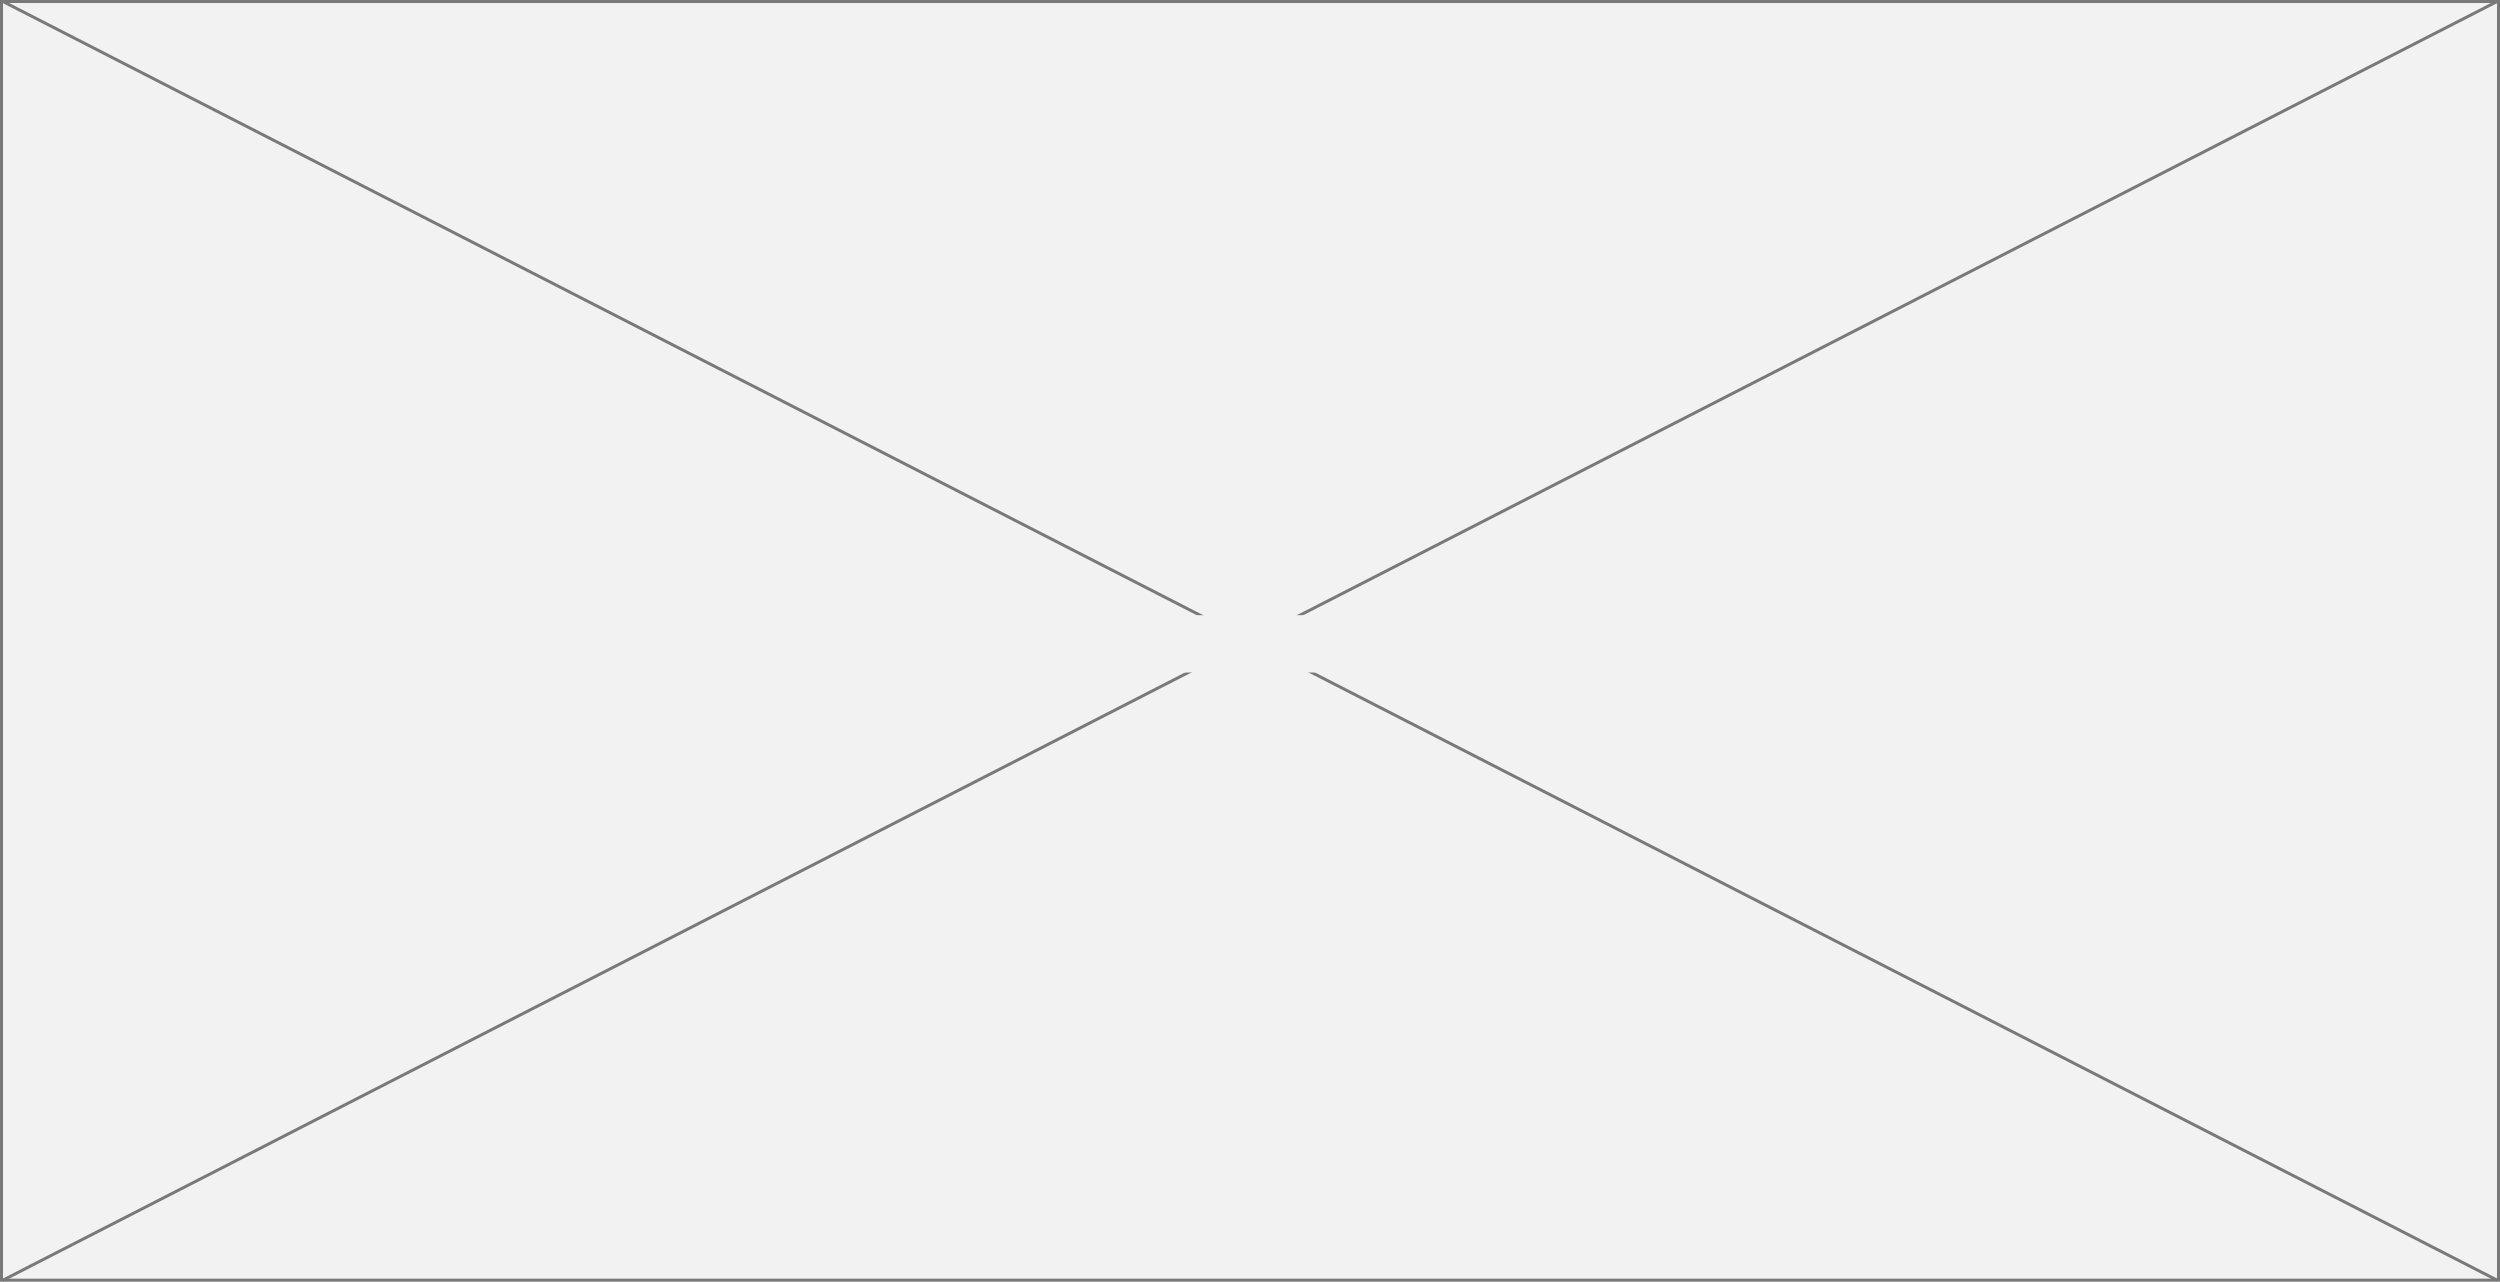
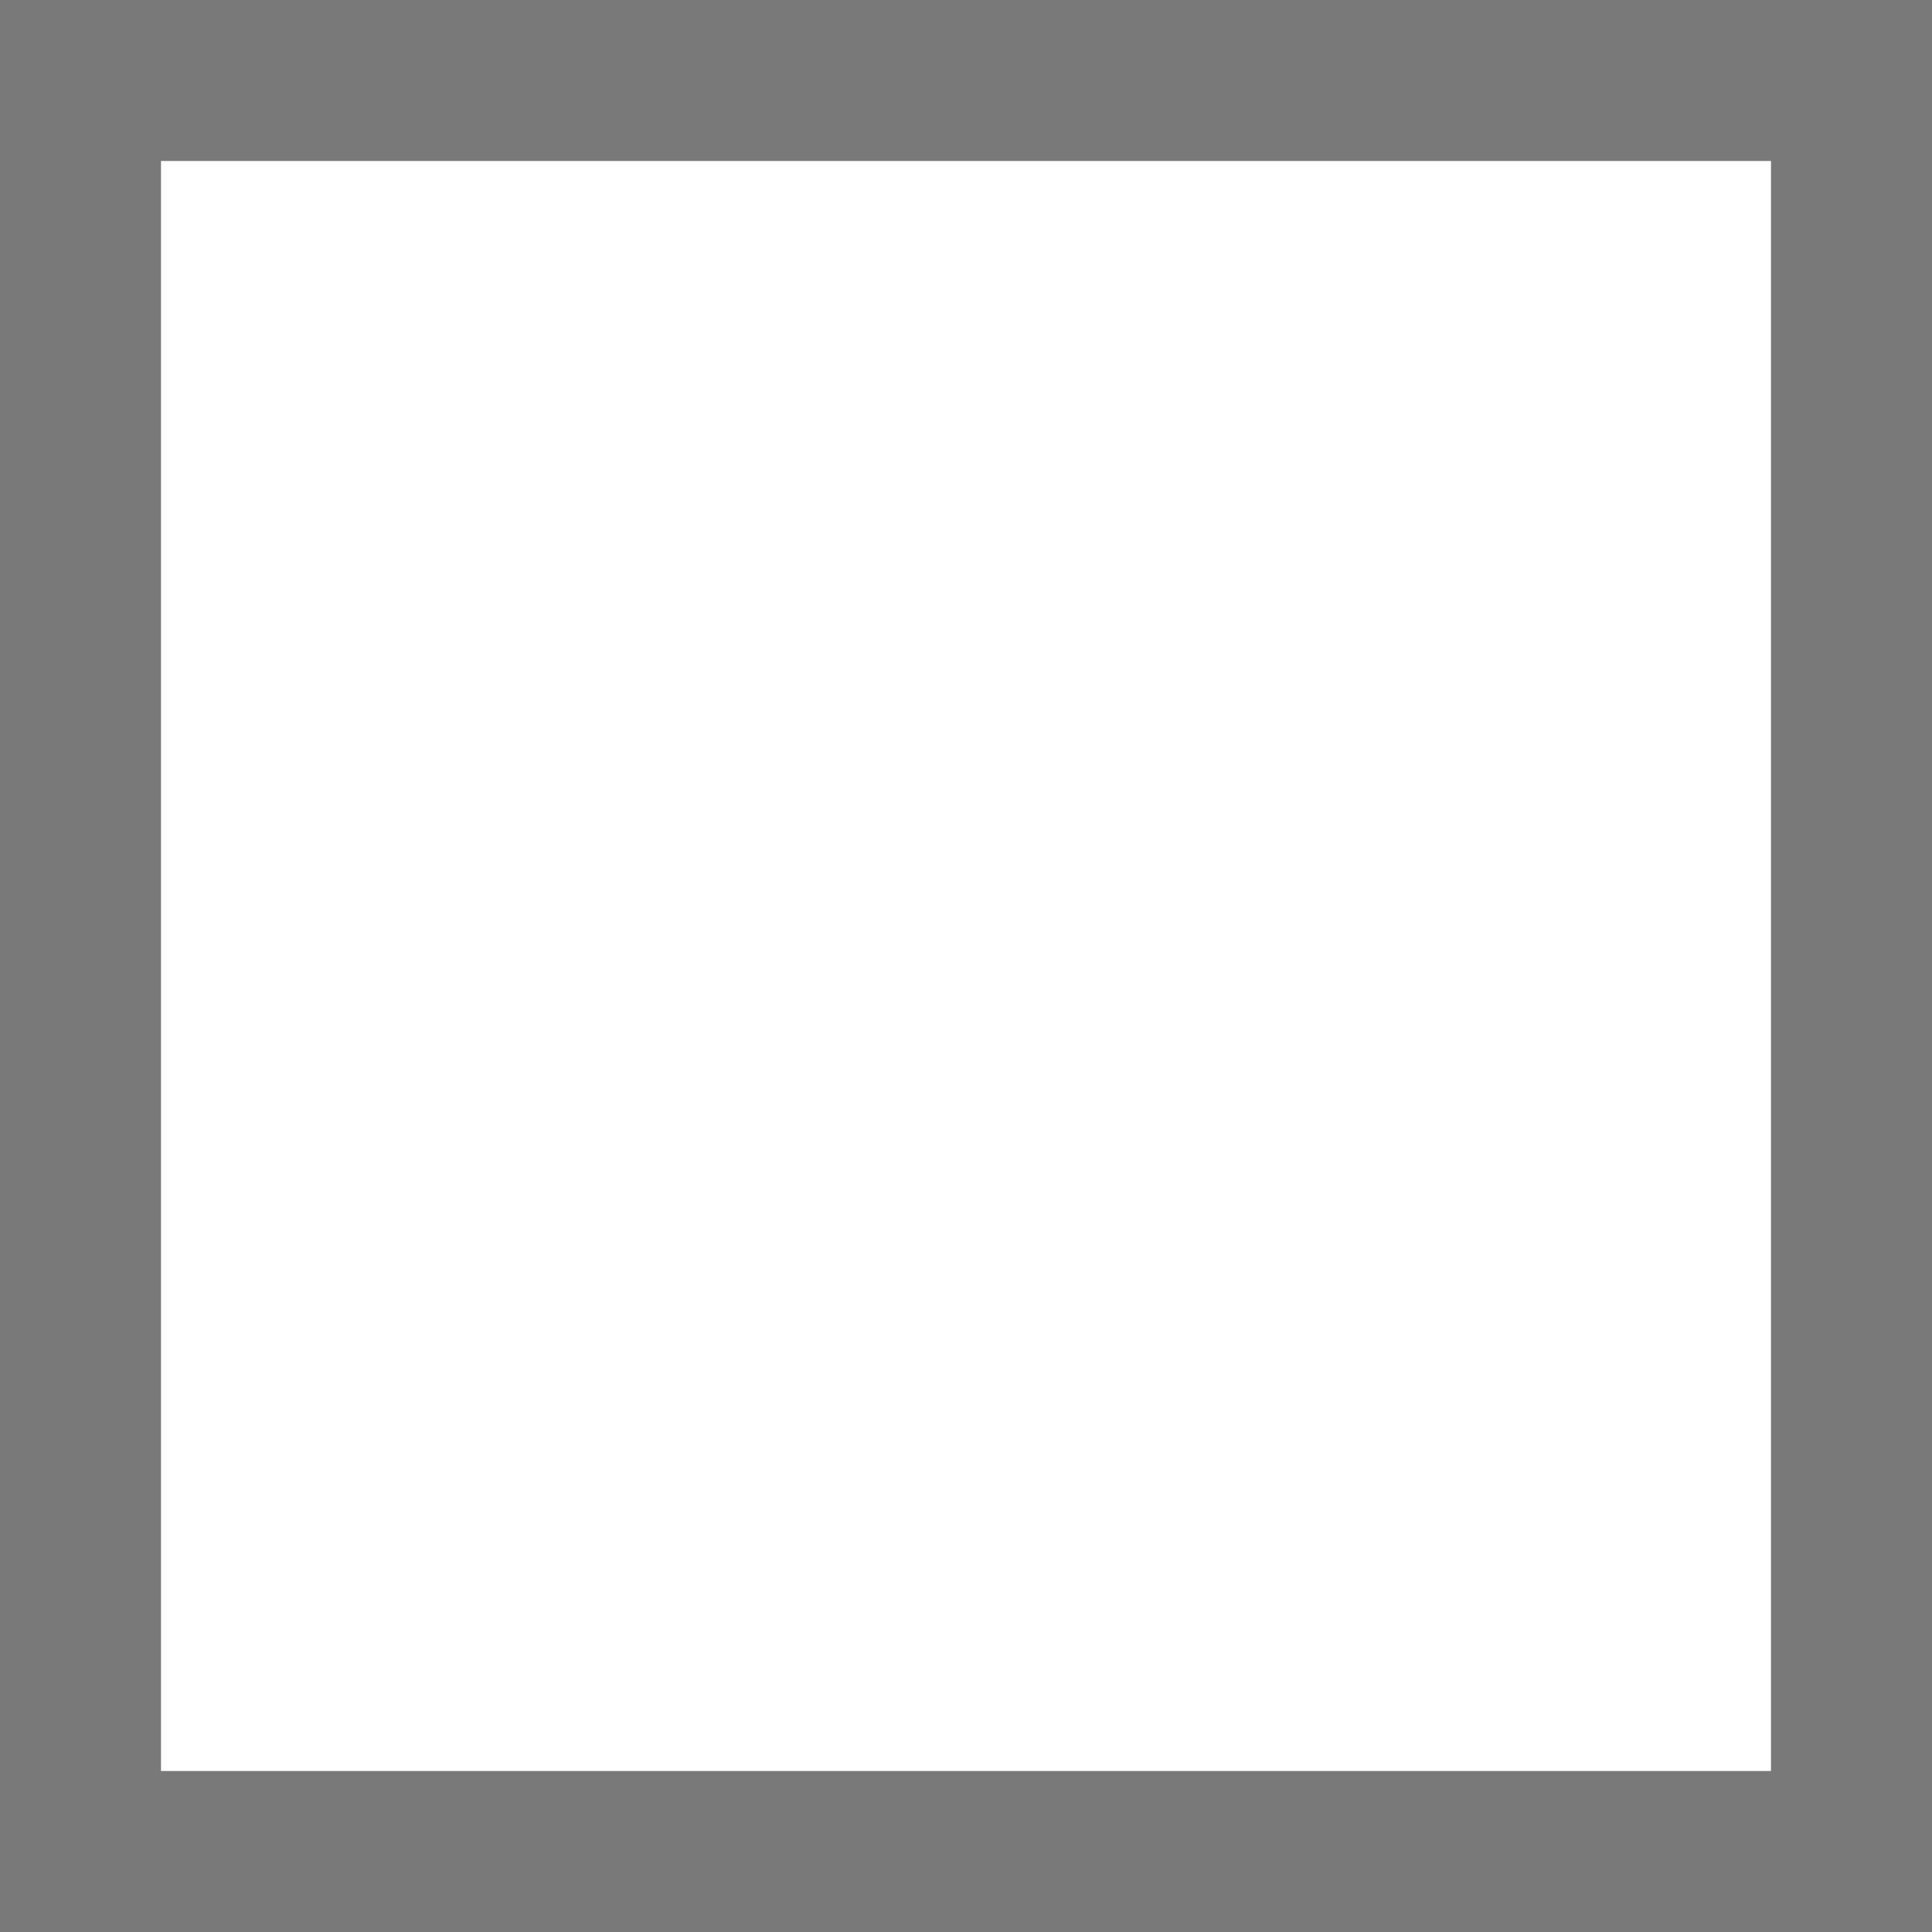
- <svg xmlns="http://www.w3.org/2000/svg" version="1.1" width="829px" height="425px">
-   <defs>
-     <mask fill="white" id="clip468">
-       <path d="M 554.5 664  L 606.5 664  L 606.5 683  L 554.5 683  Z M 165 460  L 994 460  L 994 885  L 165 885  Z " fill-rule="evenodd" />
-     </mask>
-   </defs>
-   <g transform="matrix(1 0 0 1 -165 -460 )">
-     <path d="M 165.5 460.5  L 993.5 460.5  L 993.5 884.5  L 165.5 884.5  L 165.5 460.5  Z " fill-rule="nonzero" fill="#f2f2f2" stroke="none" />
-     <path d="M 165.5 460.5  L 993.5 460.5  L 993.5 884.5  L 165.5 884.5  L 165.5 460.5  Z " stroke-width="1" stroke="#797979" fill="none" />
-     <path d="M 165.868 460.445  L 993.132 884.555  M 993.132 460.445  L 165.868 884.555  " stroke-width="1" stroke="#797979" fill="none" mask="url(#clip468)" />
-   </g>
+ <svg xmlns="http://www.w3.org/2000/svg" version="1.1" width="12px" height="12px" viewBox="218 542  12 12">
+   <path d="M 218.5 542.5  L 229.5 542.5  L 229.5 553.5  L 218.5 553.5  L 218.5 542.5  Z " fill-rule="nonzero" fill="#ffffff" stroke="none" />
+   <path d="M 218.5 542.5  L 229.5 542.5  L 229.5 553.5  L 218.5 553.5  L 218.5 542.5  Z " stroke-width="1" stroke="#797979" fill="none" />
</svg>
